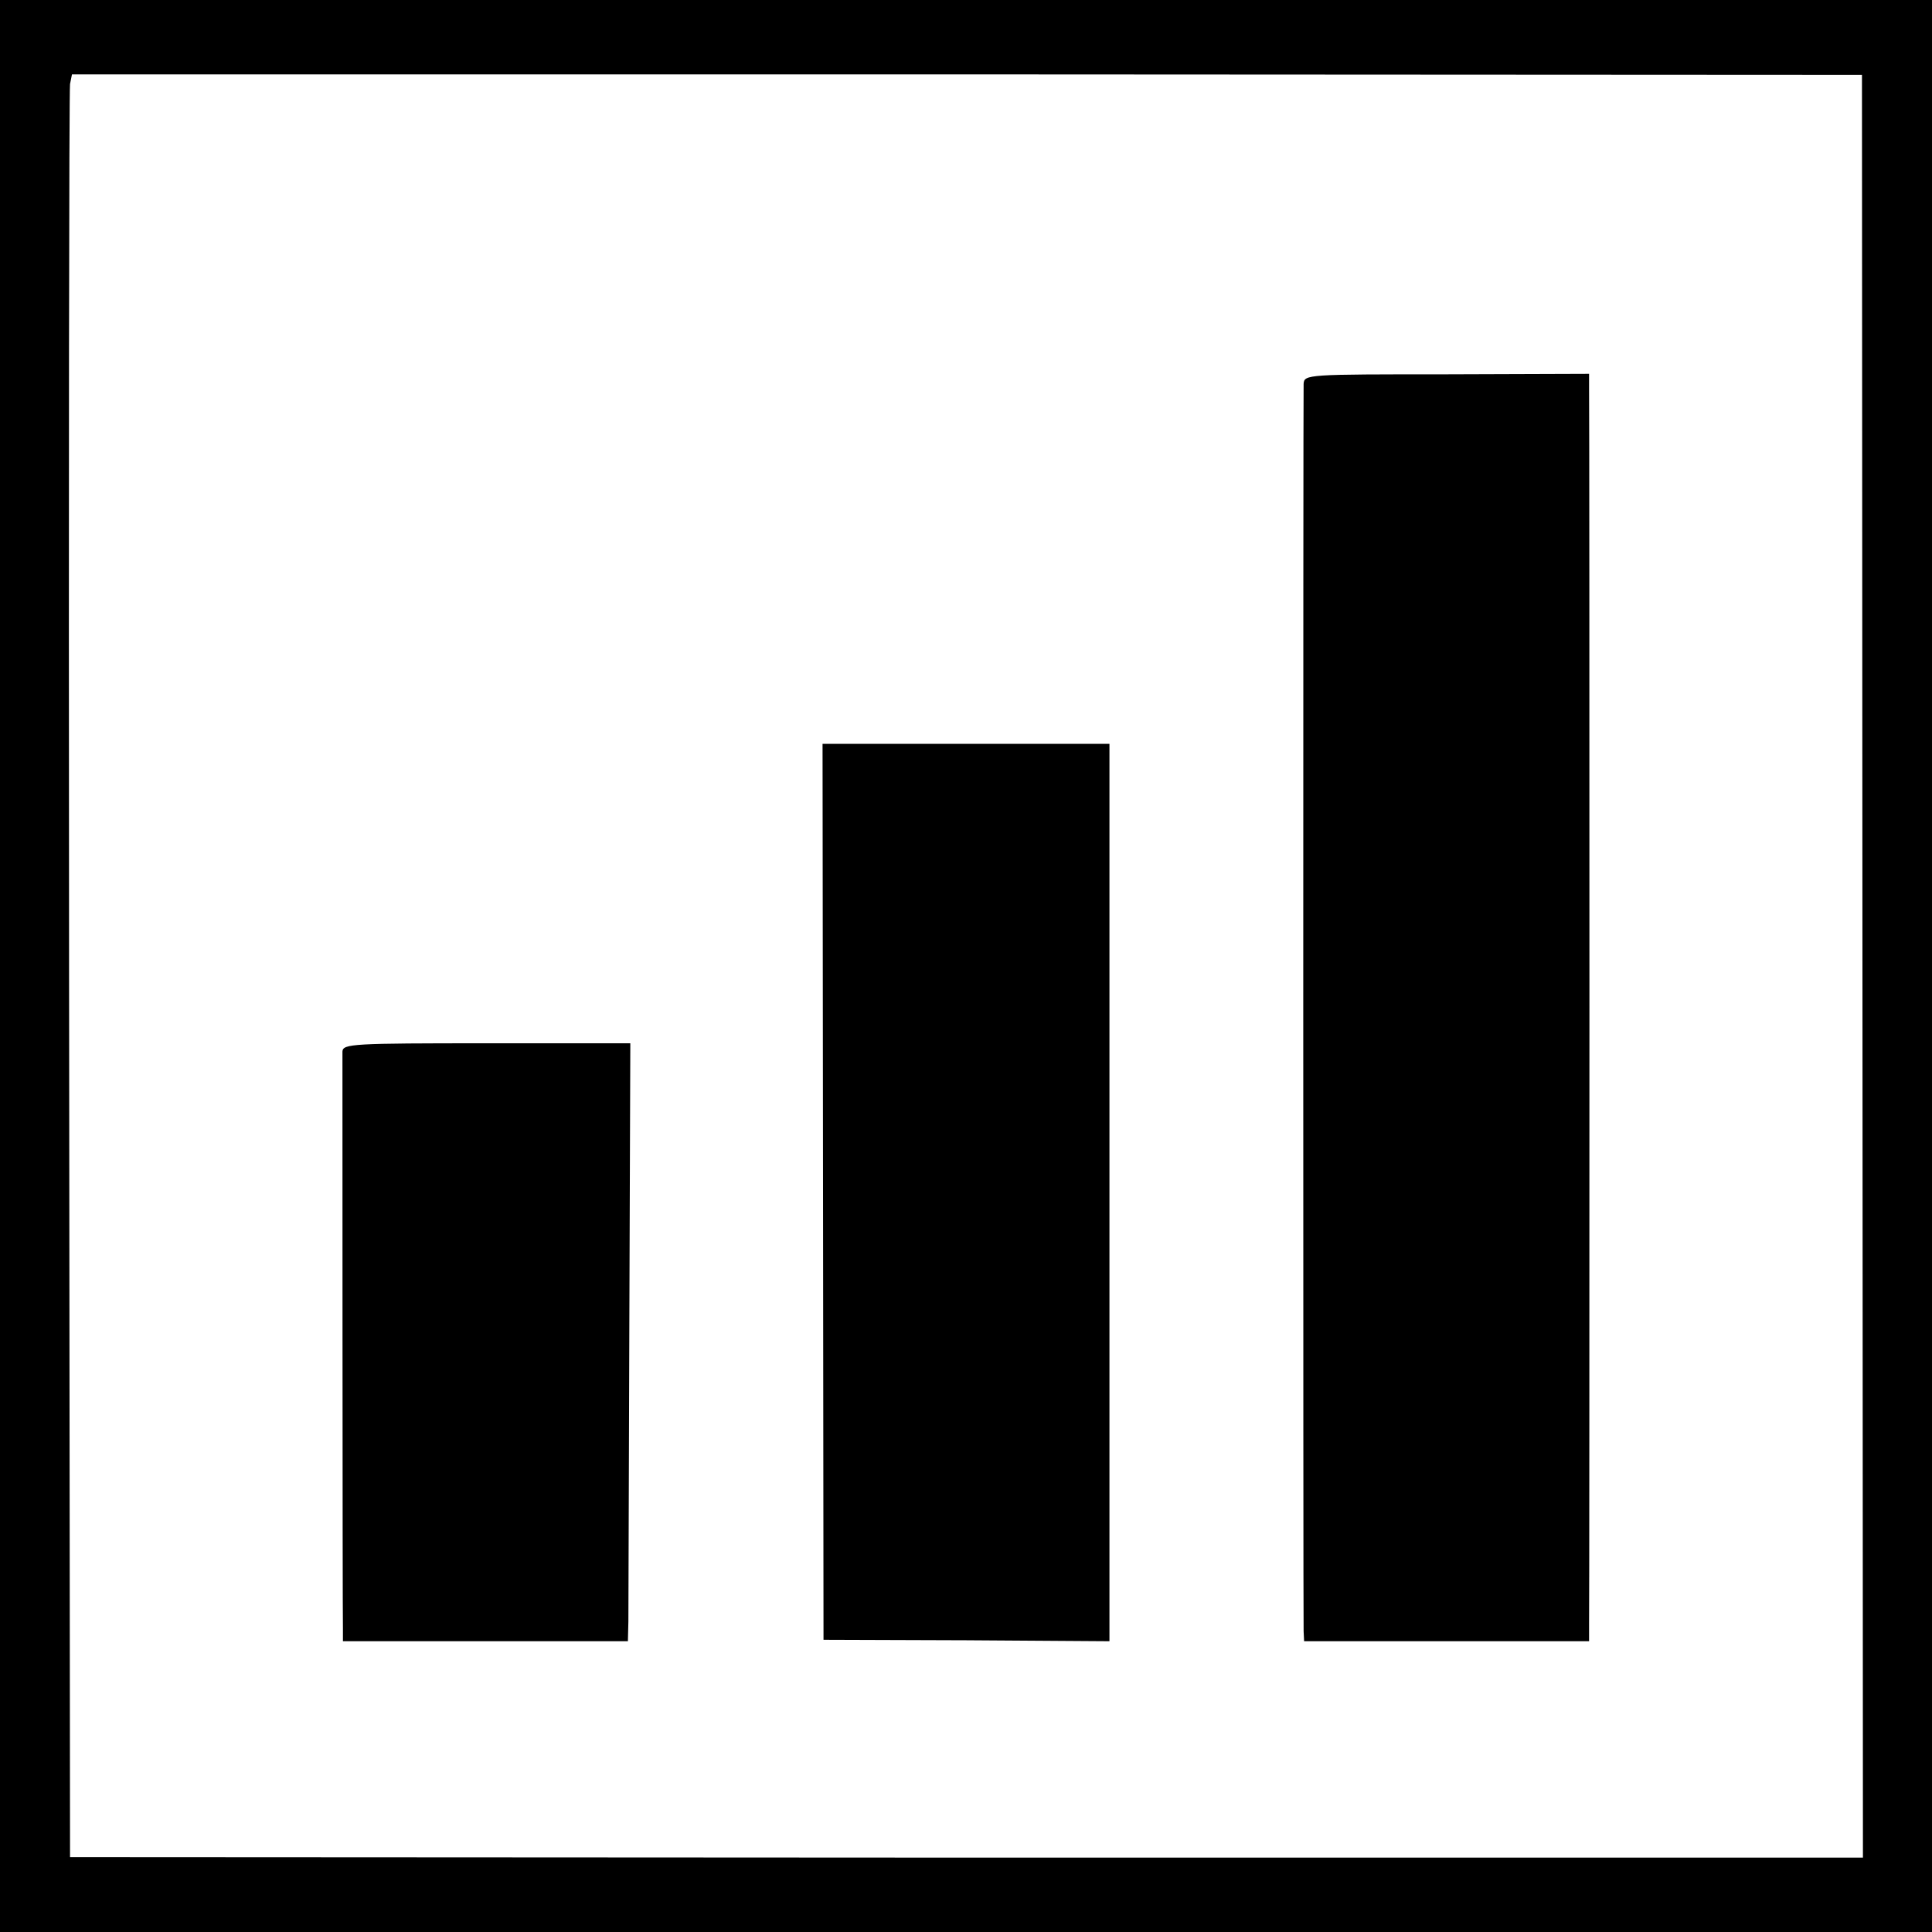
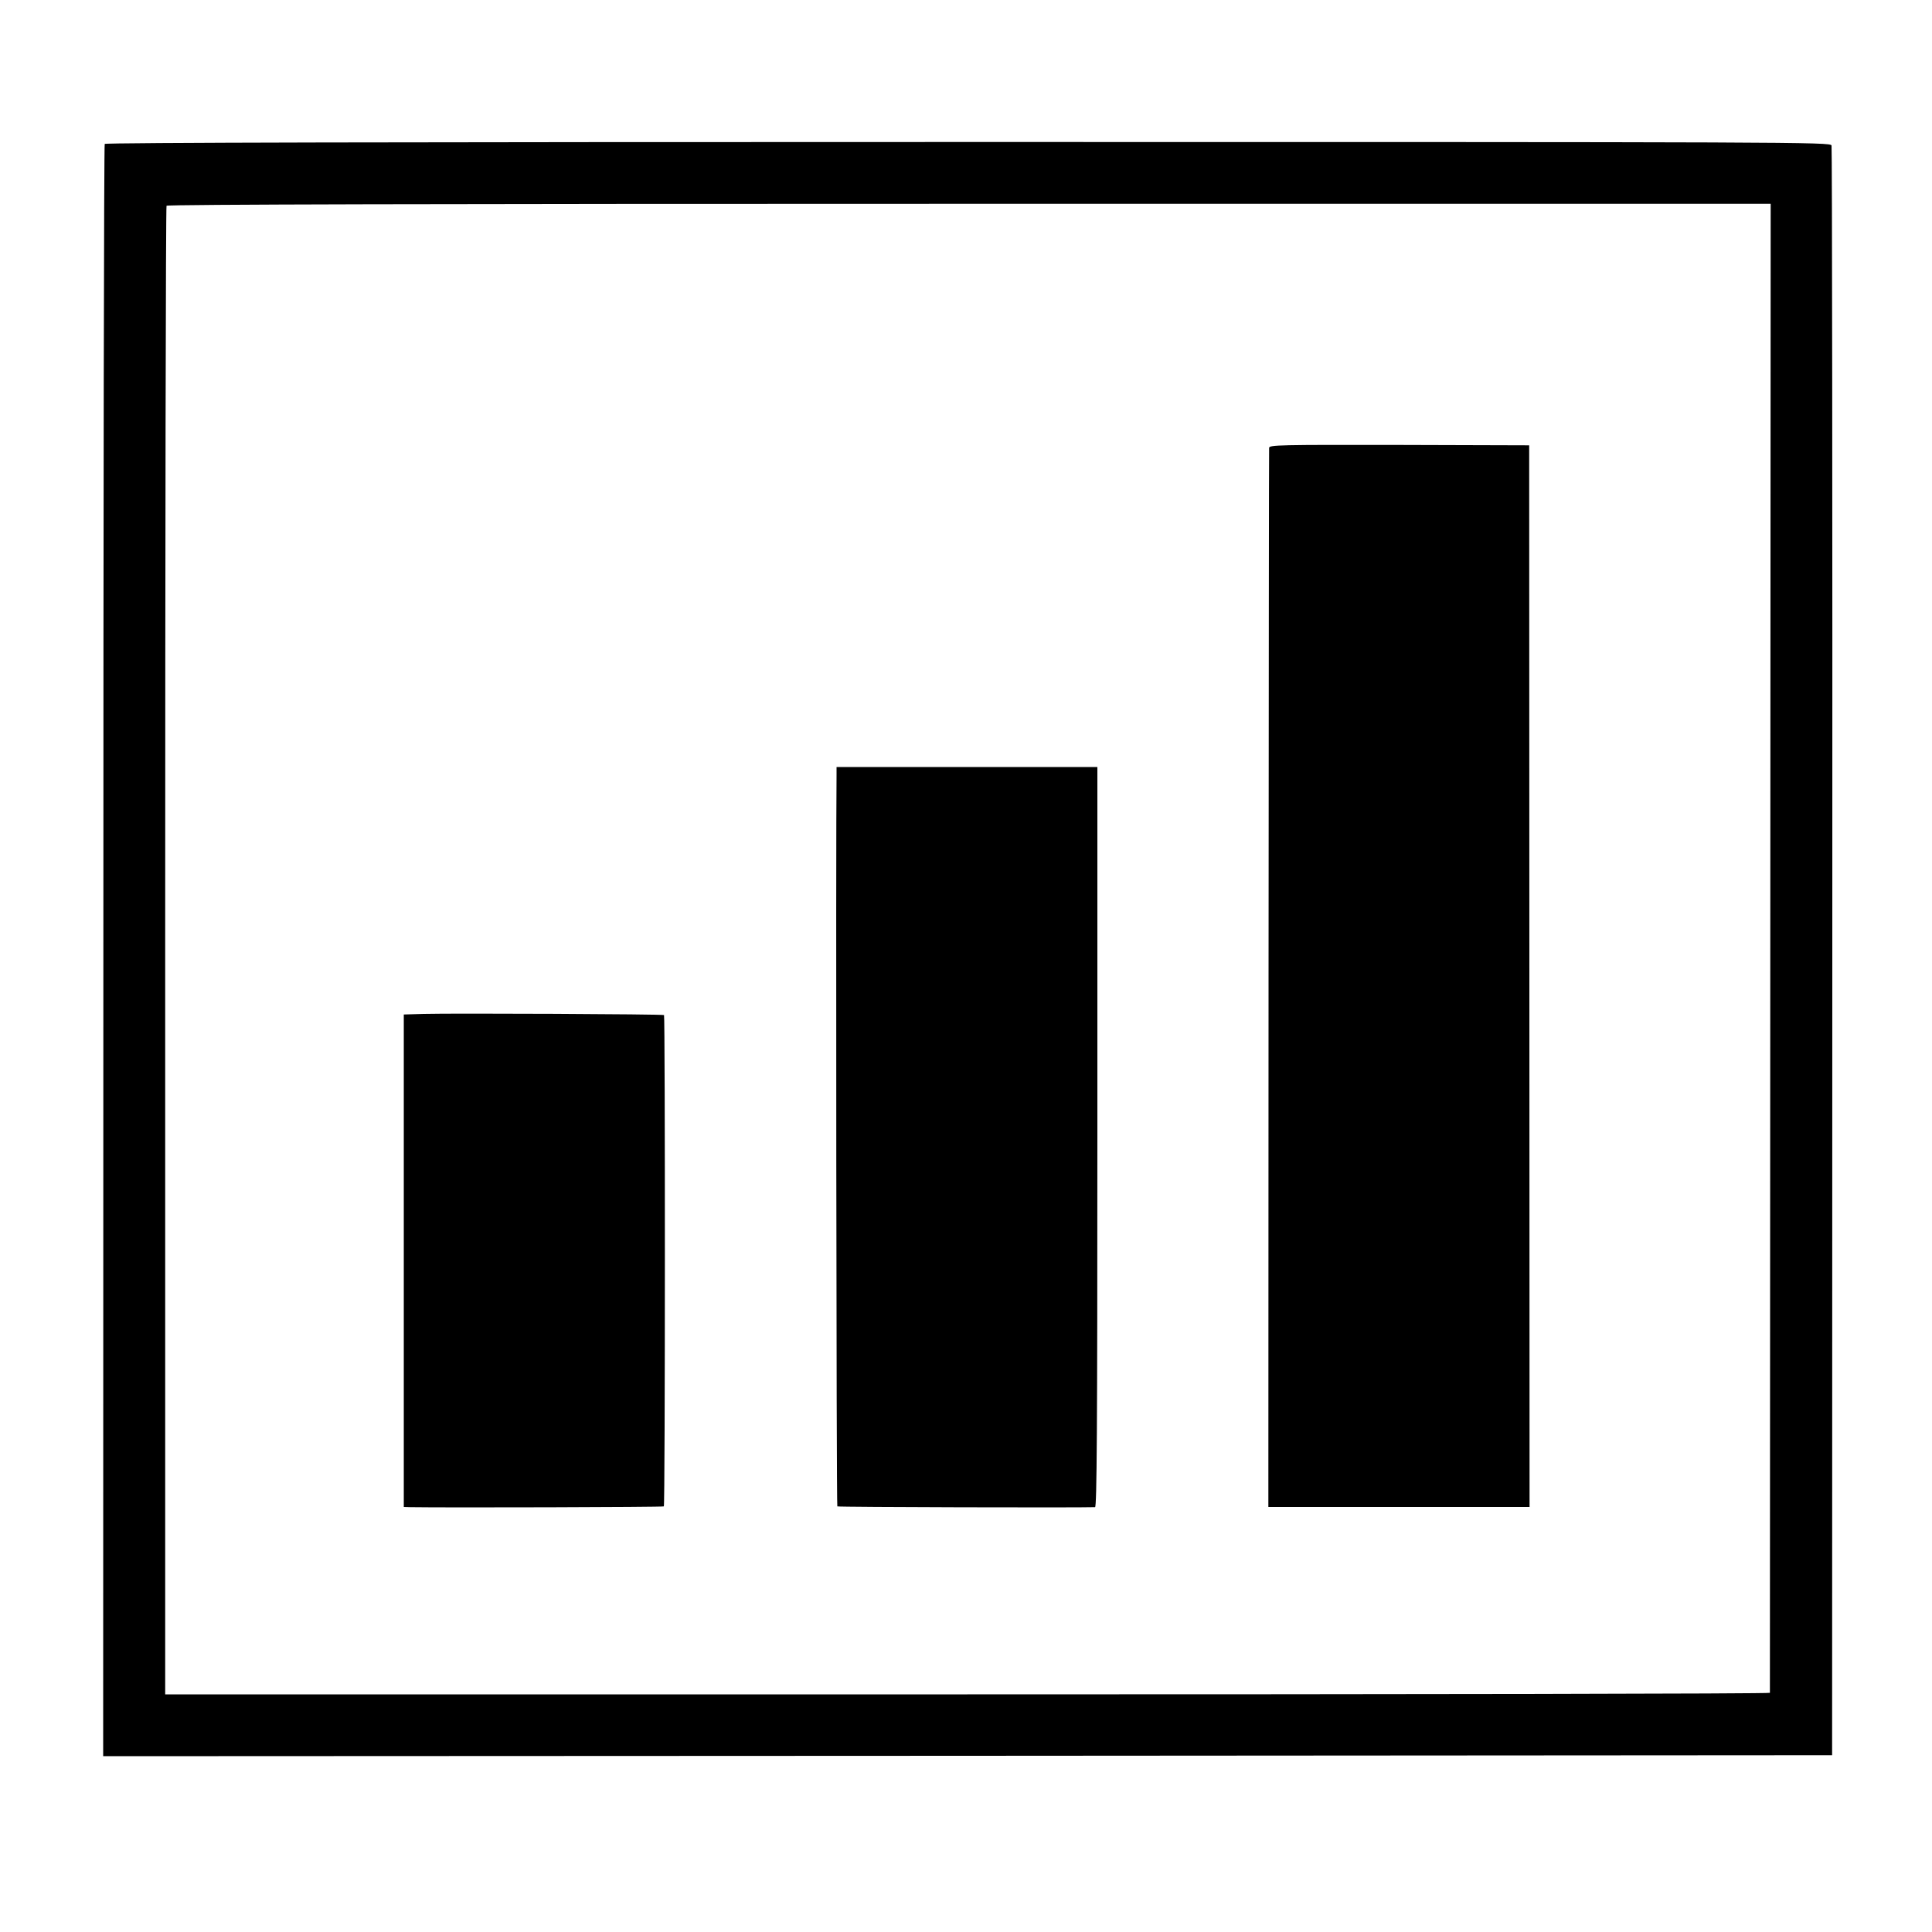
- <svg xmlns="http://www.w3.org/2000/svg" version="1.0" width="400pt" height="400pt" viewBox="0 0 400 400" preserveAspectRatio="xMidYMid meet">
-   <g transform="translate(0,400) scale(0.1,-0.1)" fill="#000000" stroke="none">
-     <path d="M0 2000 l0 -2000 2000 0 2000 0 0 2000 0 2000 -2000 0 -2000 0 0 -2000z m3856 -1 l1 -1845 -1856 0 -1856 1 -2 1825 c-1 1004 0 1834 2 1846 l4 20 1853 0 1853 -1 1 -1846z" />
-     <path d="M2699 3205 c-1 -26 -1 -2553 0 -2582 l1 -21 295 0 295 0 0 37 c1 42 1 2511 0 2556 l0 31 -295 -1 c-289 0 -295 0 -296 -20z" />
-     <path d="M1704 1533 l1 -928 296 -1 296 -2 0 929 0 929 -297 0 -297 0 1 -927z" />
-     <path d="M709 1823 c0 -21 0 -1155 1 -1194 l0 -27 295 0 295 0 1 41 c0 23 1 302 2 620 l2 577 -297 0 c-277 0 -298 -1 -299 -17z" />
-   </g>
+ <svg xmlns="http://www.w3.org/2000/svg" version="1" width="1333.333" height="1333.333" viewBox="0 0 1000 1000">
+   <path d="M54.2 74.5c-.4.5-.7 188.5-.7 417.8L53.4 909l447.5-.2 447.4-.3.1-415.7c.1-228.6-.1-416.5-.4-417.5-.5-1.8-16.4-1.8-446.8-1.8-296.5 0-446.6.3-447 1zm862.1 416c-.1 211.7-.2 385.3-.2 385.7-.1.5-187 .8-415.4.8H85.5V492.2c0-211.6.3-385.2.7-385.7.4-.7 140-1 415.5-1h414.8l-.2 385z" />
+   <path d="M656.9 231.8c-.1.9-.2 124.7-.3 275l-.1 273.2h135.2l-.1-274.8-.1-274.7-67.2-.2c-62.2-.1-67.3 0-67.4 1.5zM433 400.7c-.4 29.2-.1 378.6.4 379 .4.4 125.4.7 133.4.4.9-.1 1.2-39.1 1.2-191.6V397H433v3.7zM219.3 524.8l-10.3.3V780l3.3.1c18 .3 130.9 0 131.3-.4.7-.6.7-253.7.1-254.3-.5-.5-108.9-1-124.4-.6z" />
</svg>
